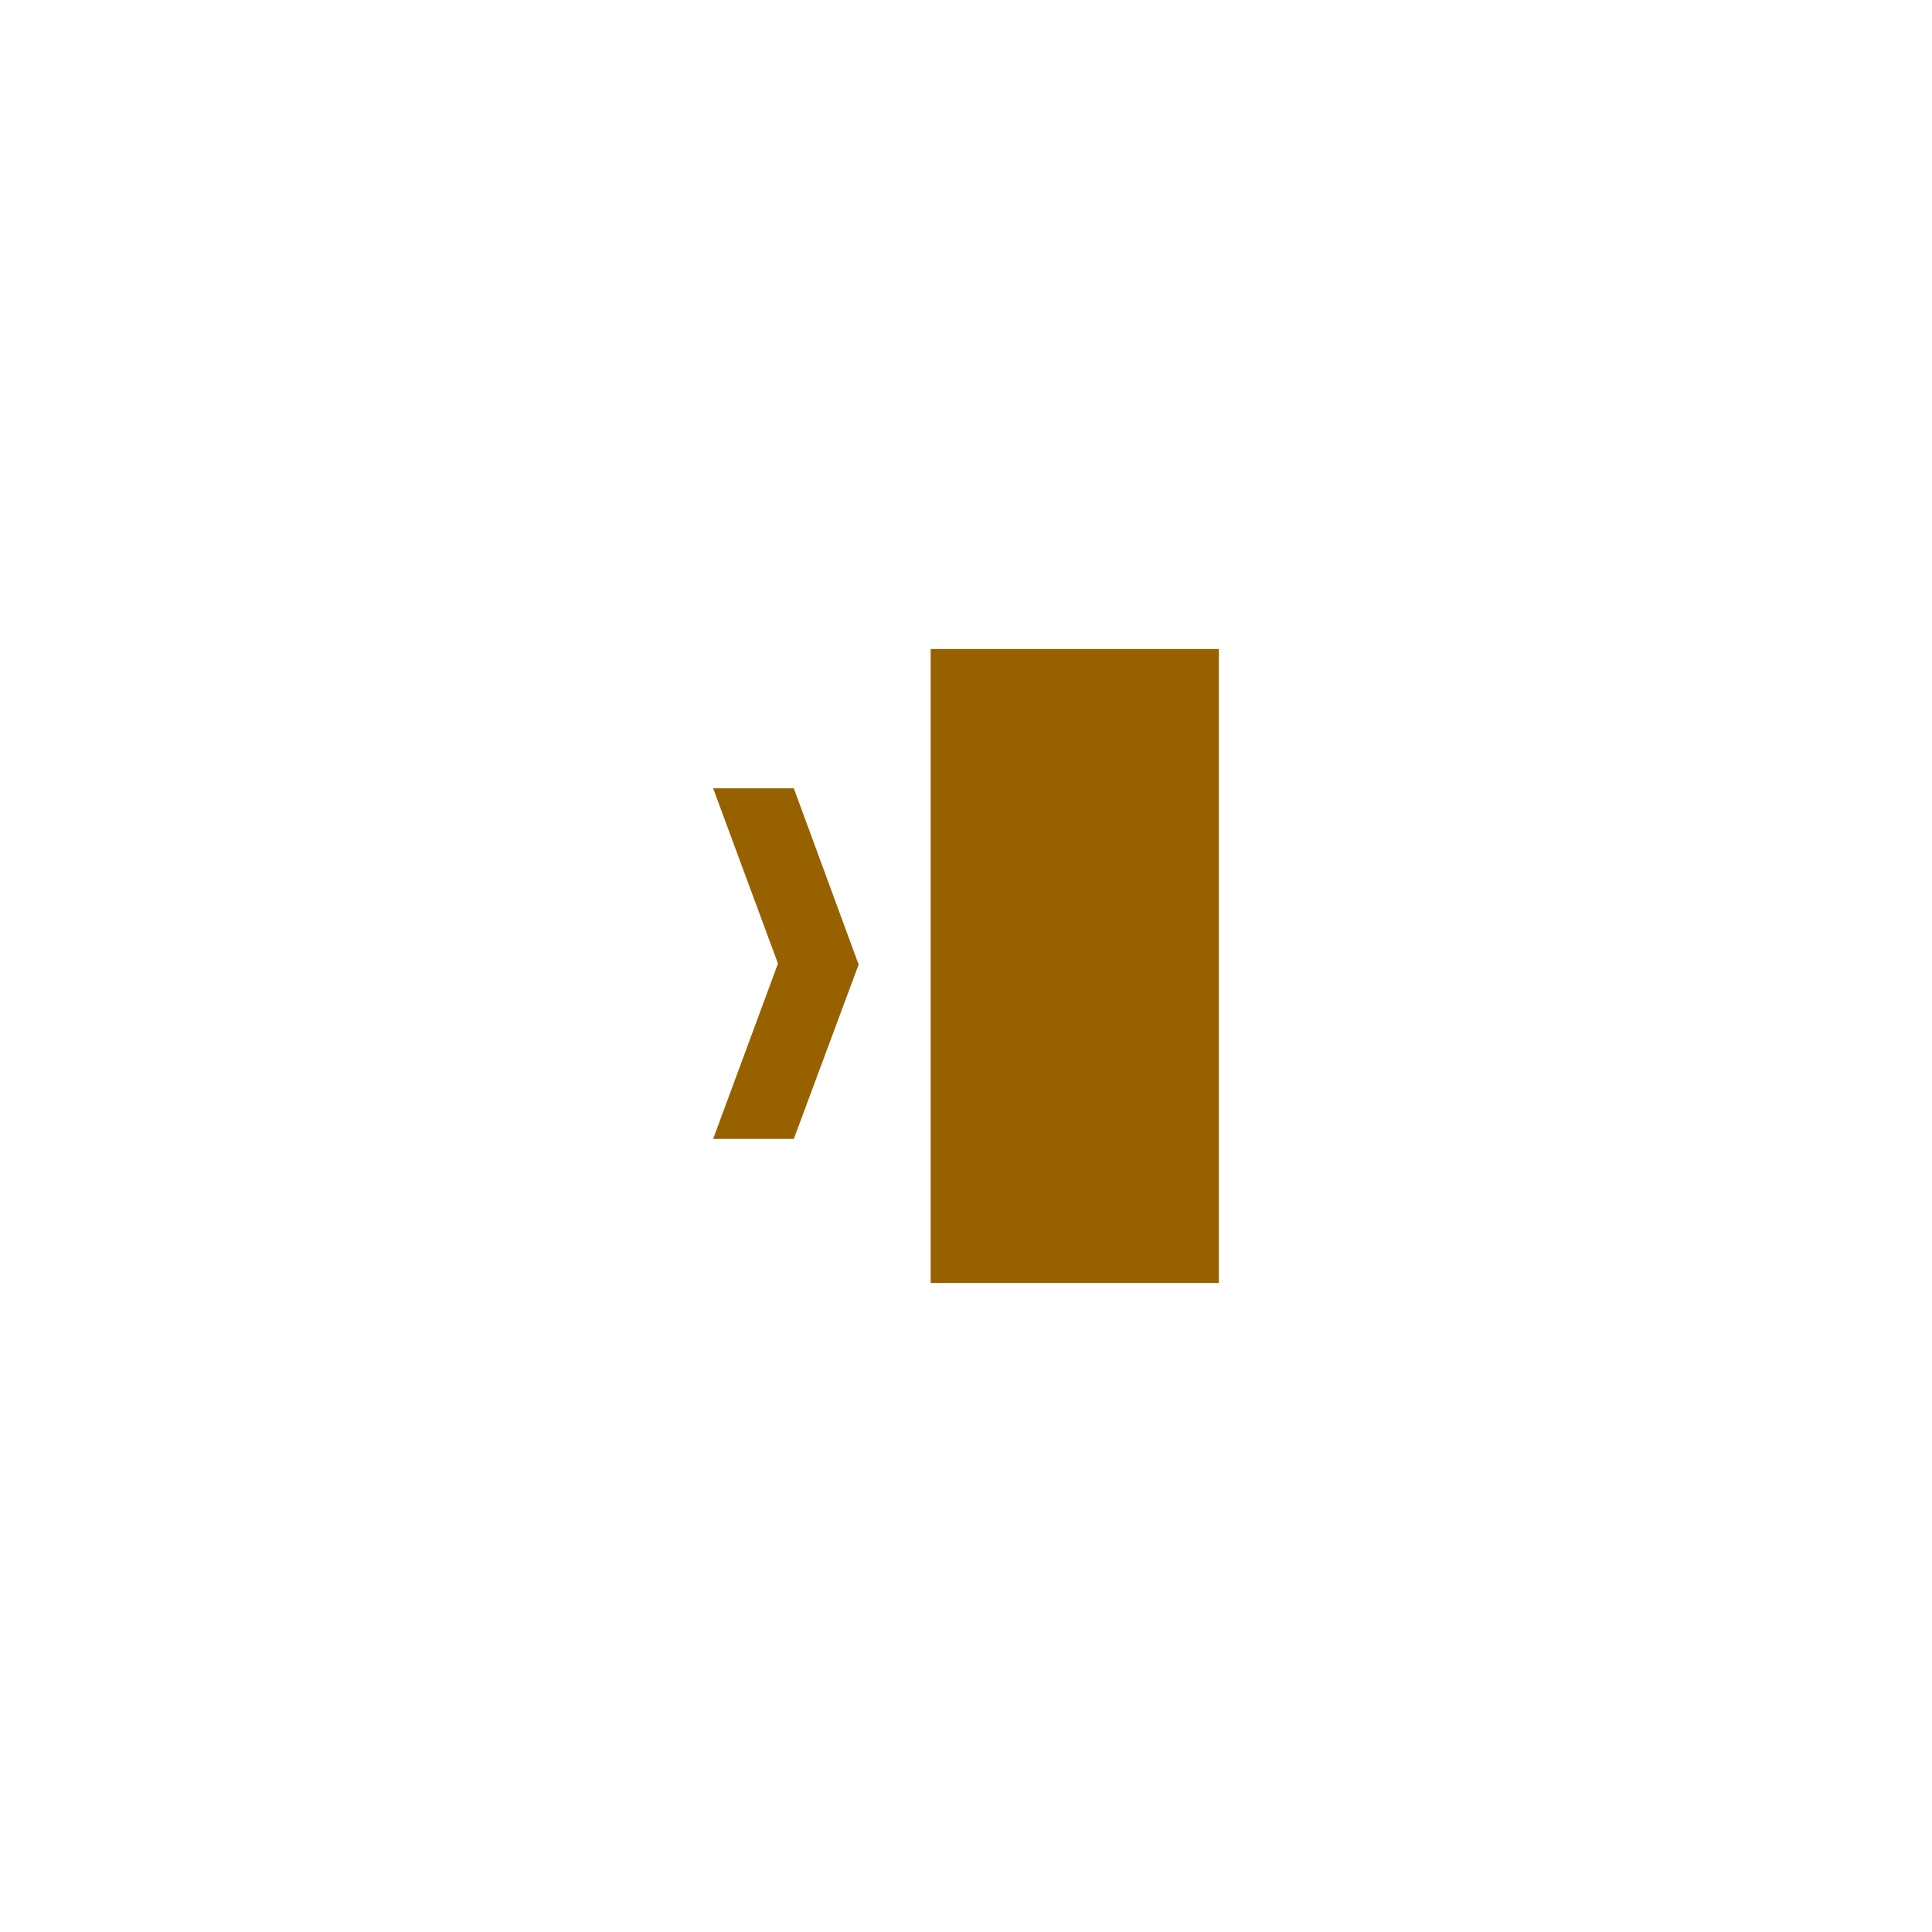
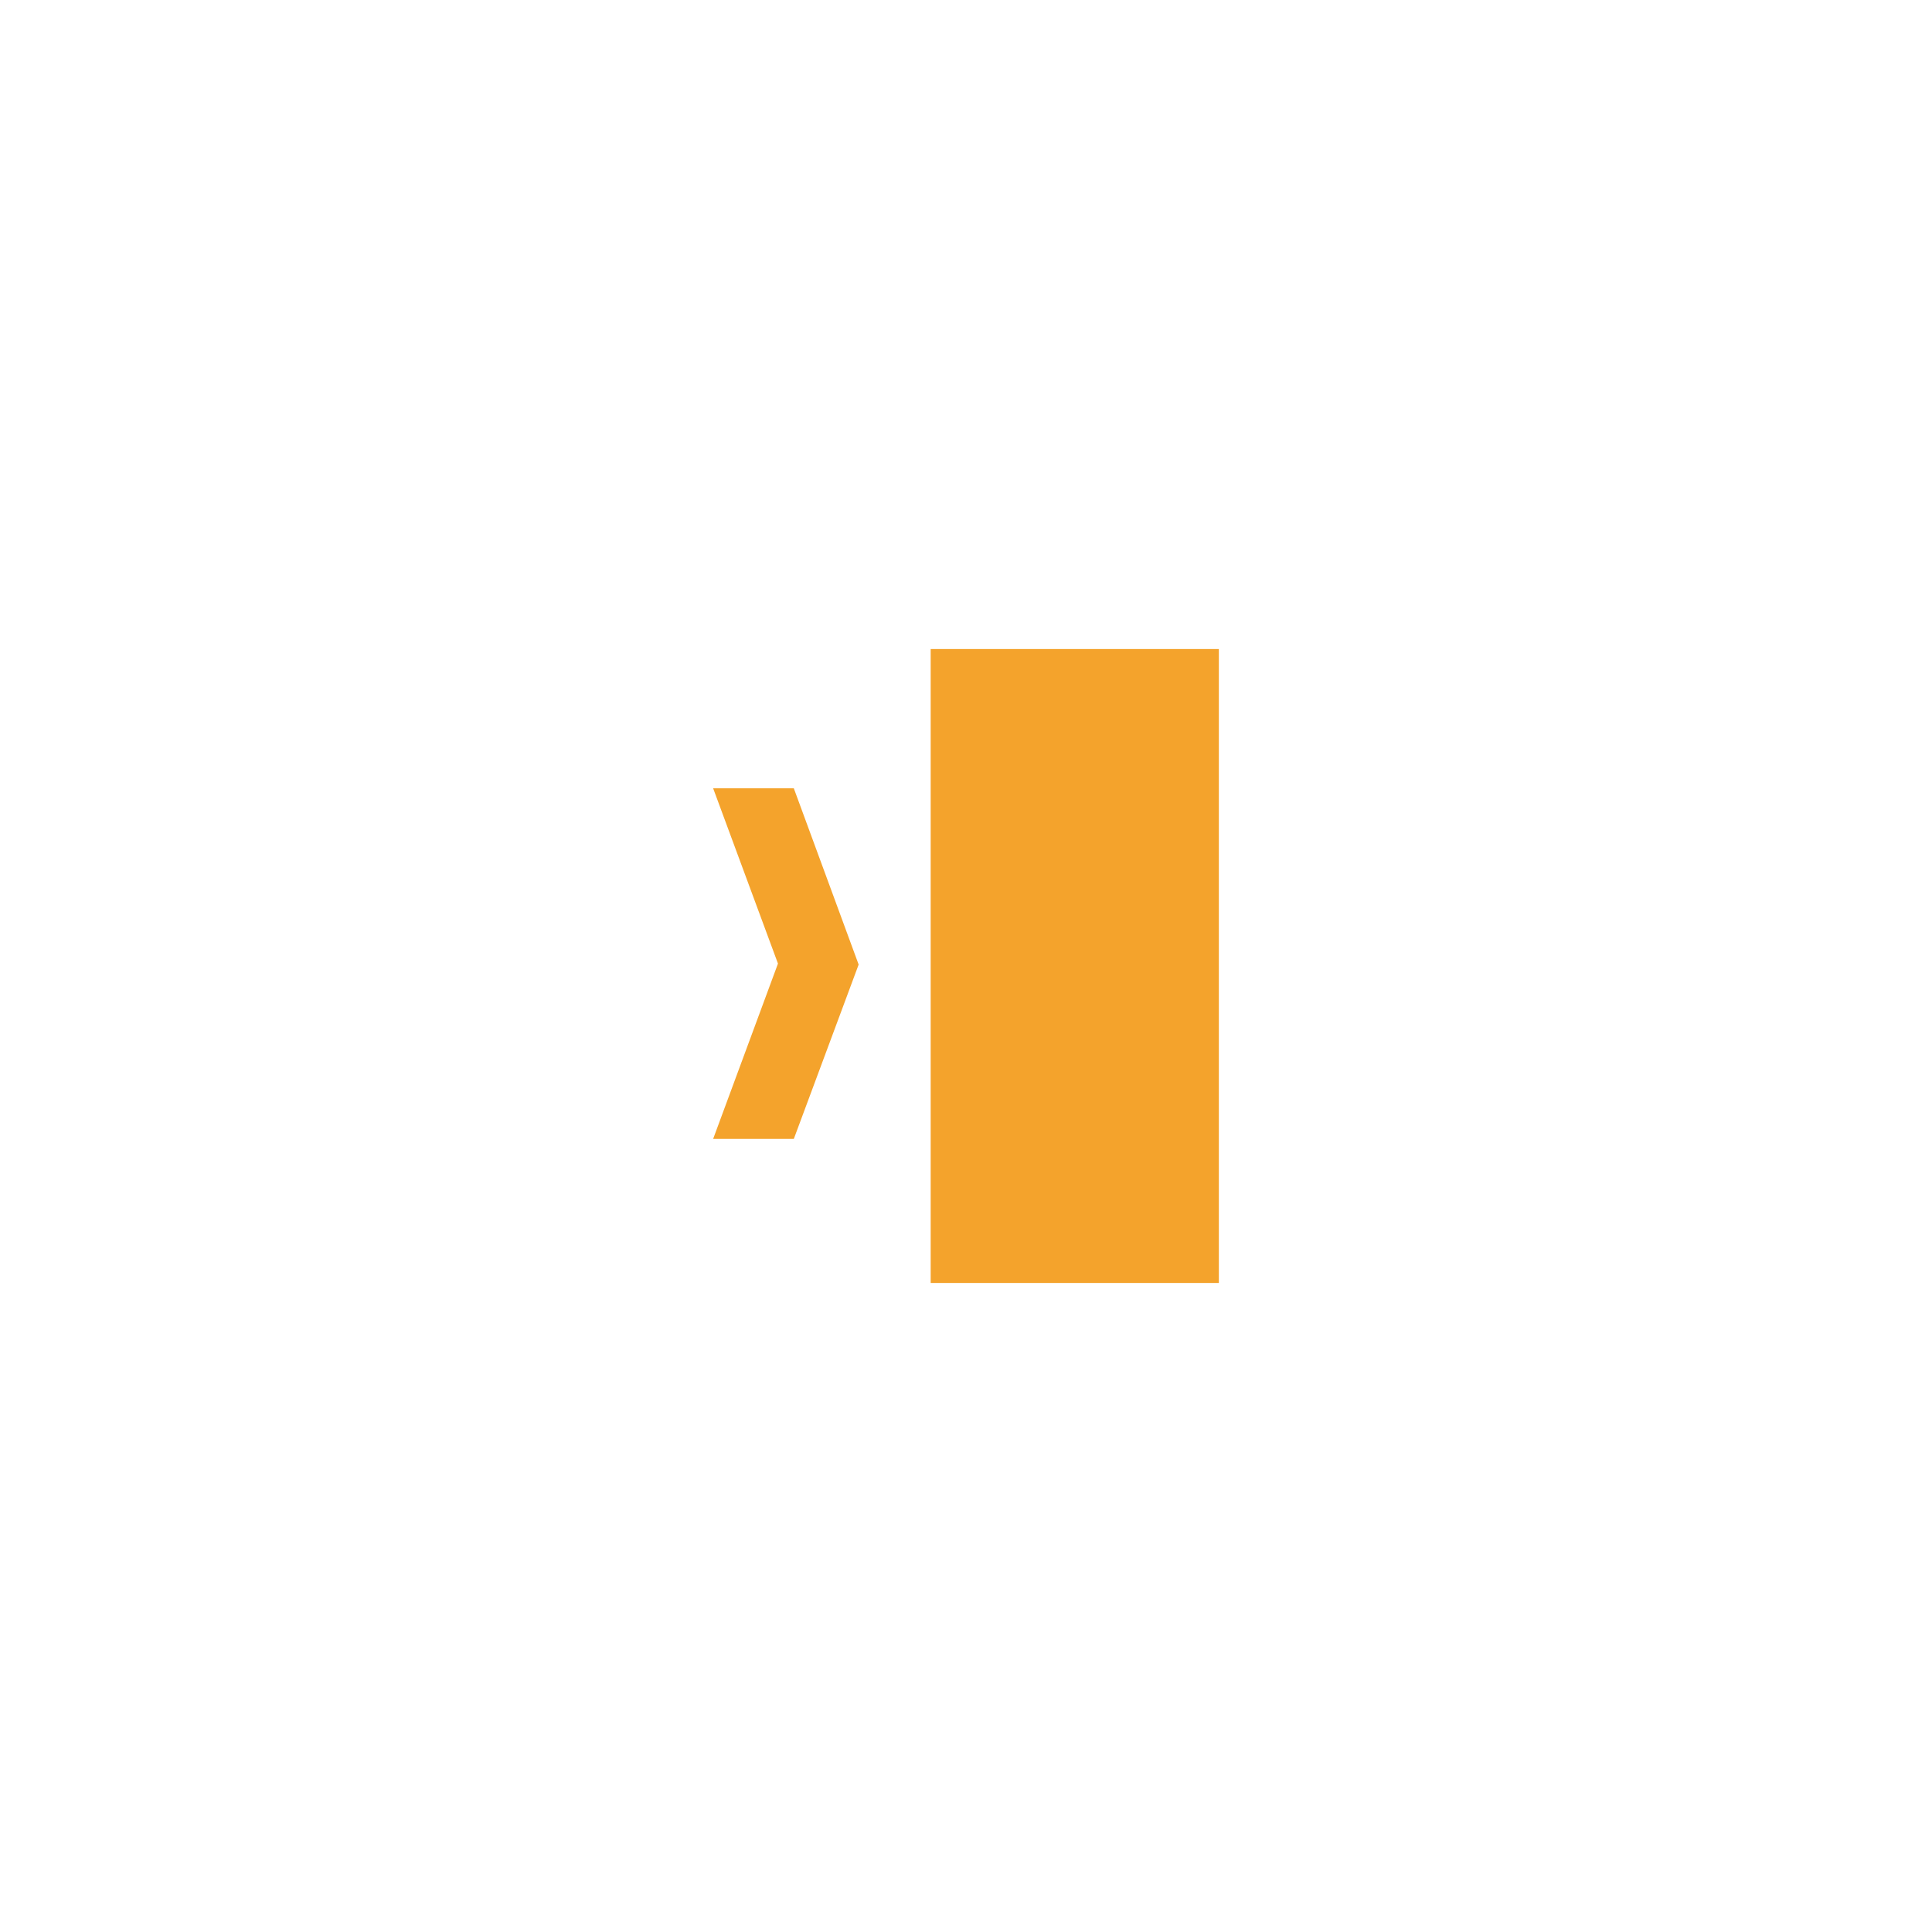
<svg xmlns="http://www.w3.org/2000/svg" width="512" height="512" viewBox="0 0 512 512" role="img" aria-label="baud">
-   <path d="M210.37 301.82H188.99L206.17 255.36L188.99 208.91H210.37L227.55 255.62Z" fill="#986100" />
-   <rect x="246.64" y="172" width="76.37" height="168" fill="#986100" />
+   <path d="M210.37 301.82H188.99L206.17 255.36L188.99 208.91H210.37L227.55 255.62Z" fill="#F4A32C" />
+   <rect x="246.64" y="172" width="76.37" height="168" fill="#F4A32C" />
</svg>
